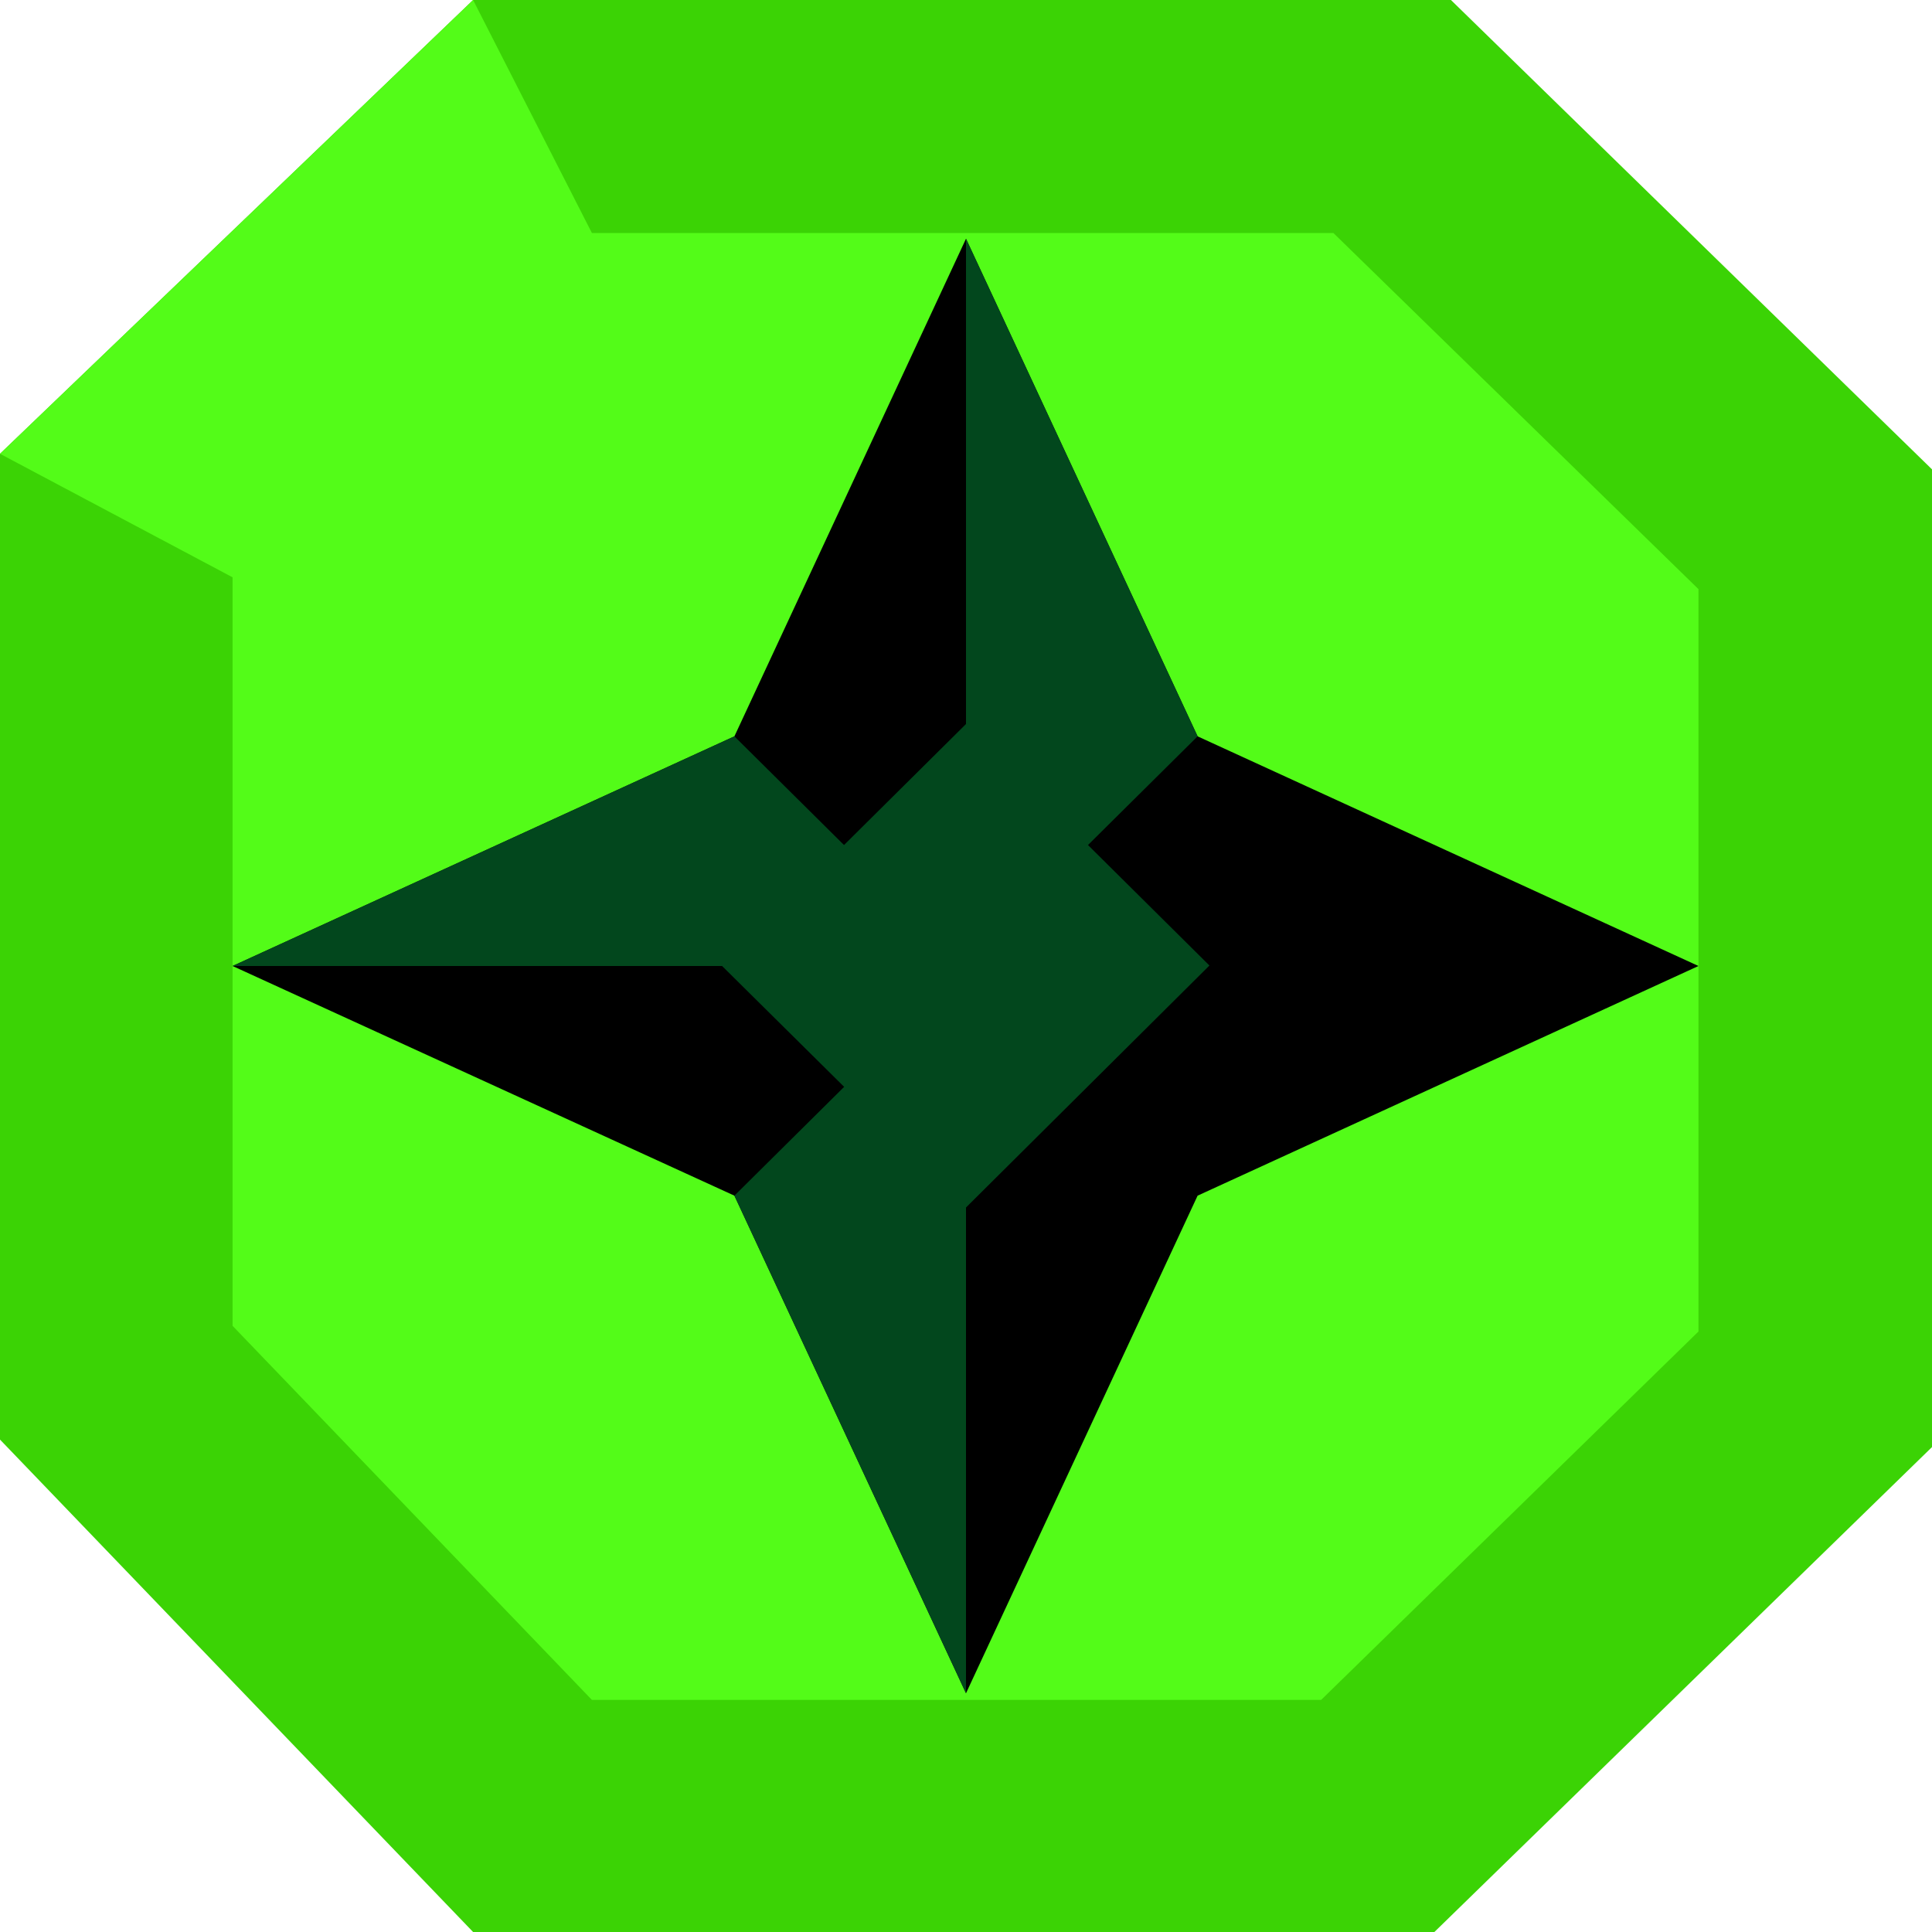
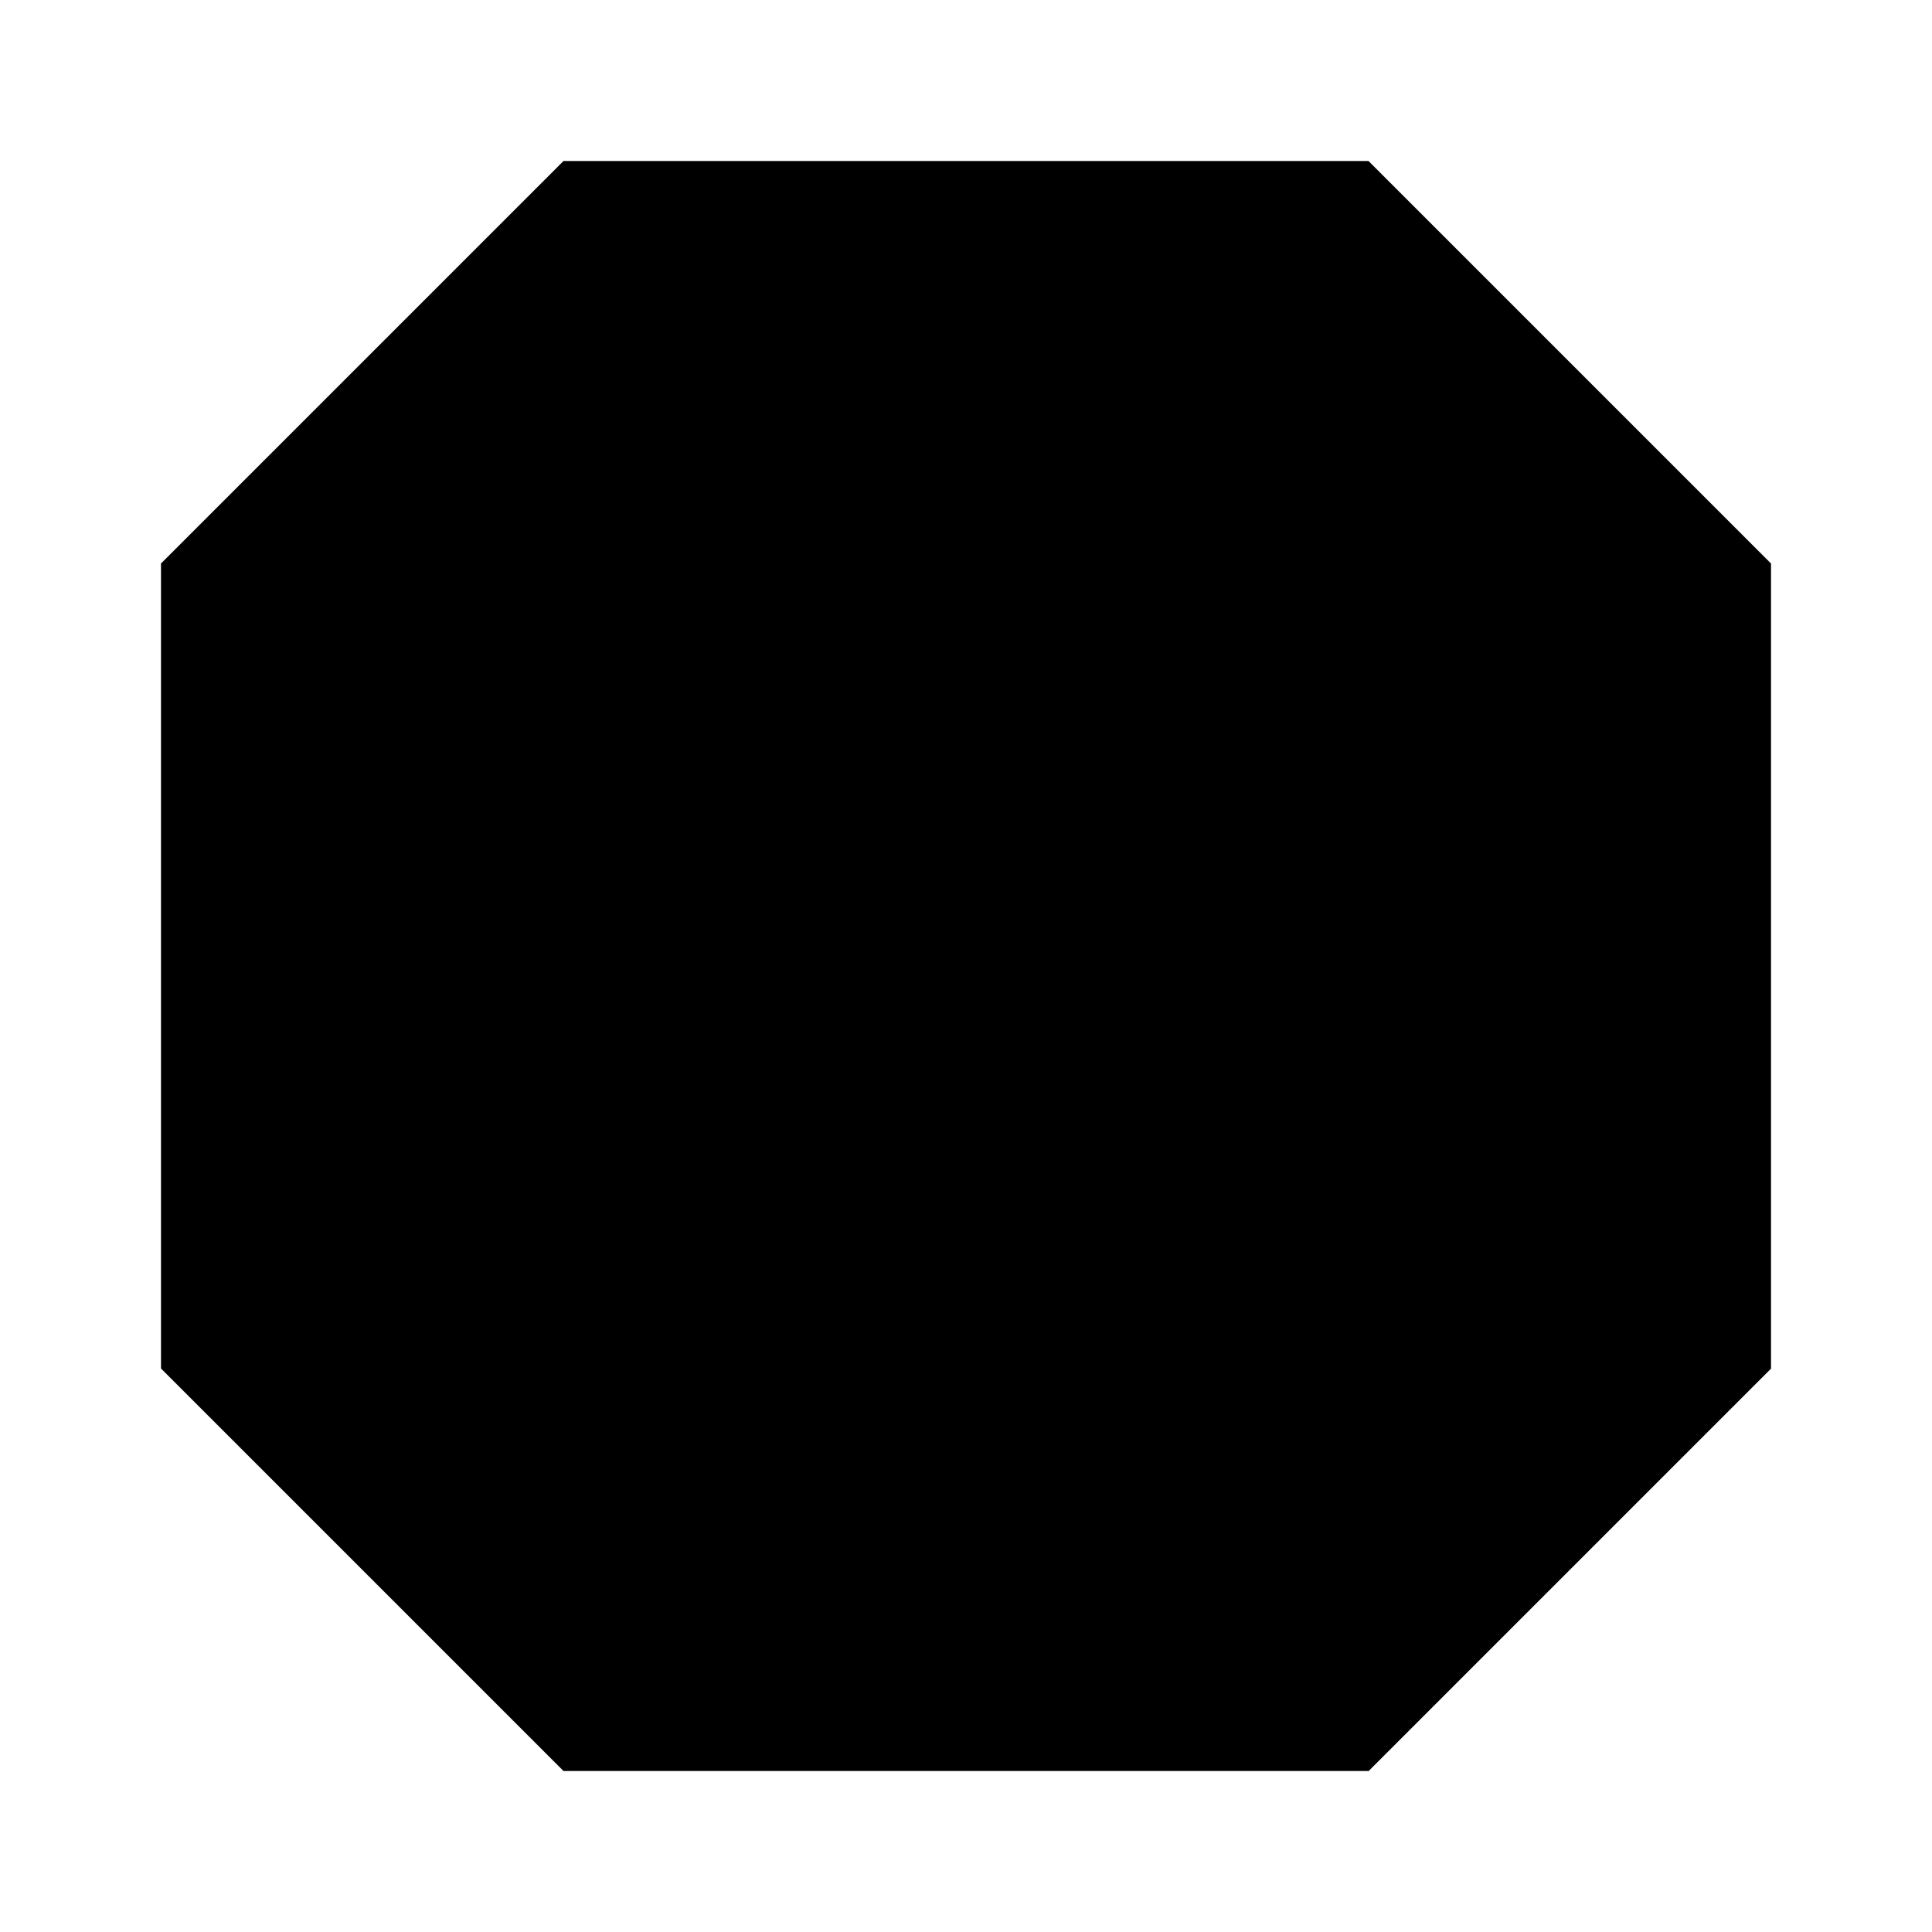
- <svg xmlns="http://www.w3.org/2000/svg" width="16" height="16" viewBox="0 0 16 16" version="1.1">
-   <g id="surface1">
-     <path style="stroke:none;fill-rule:nonzero;fill:rgb(23.137%,82.745%,1.961%);fill-opacity:1;" d="M 3.918 0 L 12.016 0 L 16 3.887 L 16 11.984 L 11.879 16 L 3.918 16 L 0 11.922 L 0 3.758 Z M 3.918 0 " />
-     <path style="stroke:none;fill-rule:nonzero;fill:rgb(32.549%,98.824%,9.412%);fill-opacity:1;" d="M 11.043 1.93 L 4.902 1.93 L 3.918 0 L 0 3.758 L 1.926 4.781 L 1.926 10.98 L 4.902 14.078 L 10.941 14.078 L 14.066 11.027 L 14.066 4.879 Z M 11.043 1.93 " />
-     <path style="stroke:none;fill-rule:nonzero;fill:rgb(0%,0%,0%);fill-opacity:1;" d="M 1.926 8 L 6.082 6.098 L 8 1.977 L 9.918 6.098 L 14.066 8 L 9.918 9.902 L 8 14.023 L 6.082 9.902 Z M 1.926 8 " />
-     <path style="stroke:none;fill-rule:nonzero;fill:rgb(0.784%,27.843%,11.373%);fill-opacity:1;" d="M 8 8 L 6.082 9.902 L 8 14.023 Z M 8 8 " />
-     <path style="stroke:none;fill-rule:nonzero;fill:rgb(0.784%,27.843%,11.373%);fill-opacity:1;" d="M 6.082 6.098 L 1.926 8 L 8 8 Z M 6.082 6.098 " />
-     <path style="stroke:none;fill-rule:nonzero;fill:rgb(0.784%,27.843%,11.373%);fill-opacity:1;" d="M 9.918 6.098 L 8 1.977 L 8 8 Z M 9.918 6.098 " />
-     <path style="stroke:none;fill-rule:nonzero;fill:rgb(0.784%,27.843%,11.373%);fill-opacity:1;" d="M 8 5.996 L 5.98 8 L 8 10 L 10.016 7.996 Z M 8 5.996 " />
-   </g>
+ <svg xmlns="http://www.w3.org/2000/svg" data-v-9200dfef="" viewBox="0 0 24 24" width="16" height="16">
+   <polygon data-v-9200dfef="" class="cls-4" points="2 17 7 22 17 22 22 17 22 7 17 2 7 2 2 7 2 17" />
+   <polygon data-v-9200dfef="" class="cls-3" points="12 6 14.12 9.88 18 12 14.12 14.12 12 18 9.88 14.12 6 12 9.88 9.88 12 6" />
+   <polygon data-v-9200dfef="" class="cls-2" points="7 4 4 7 4 9 9 4 7 4" />
+   <polygon data-v-9200dfef="" class="cls-1" points="22 17 20 16 16 20 17 22 22 17" />
</svg>
